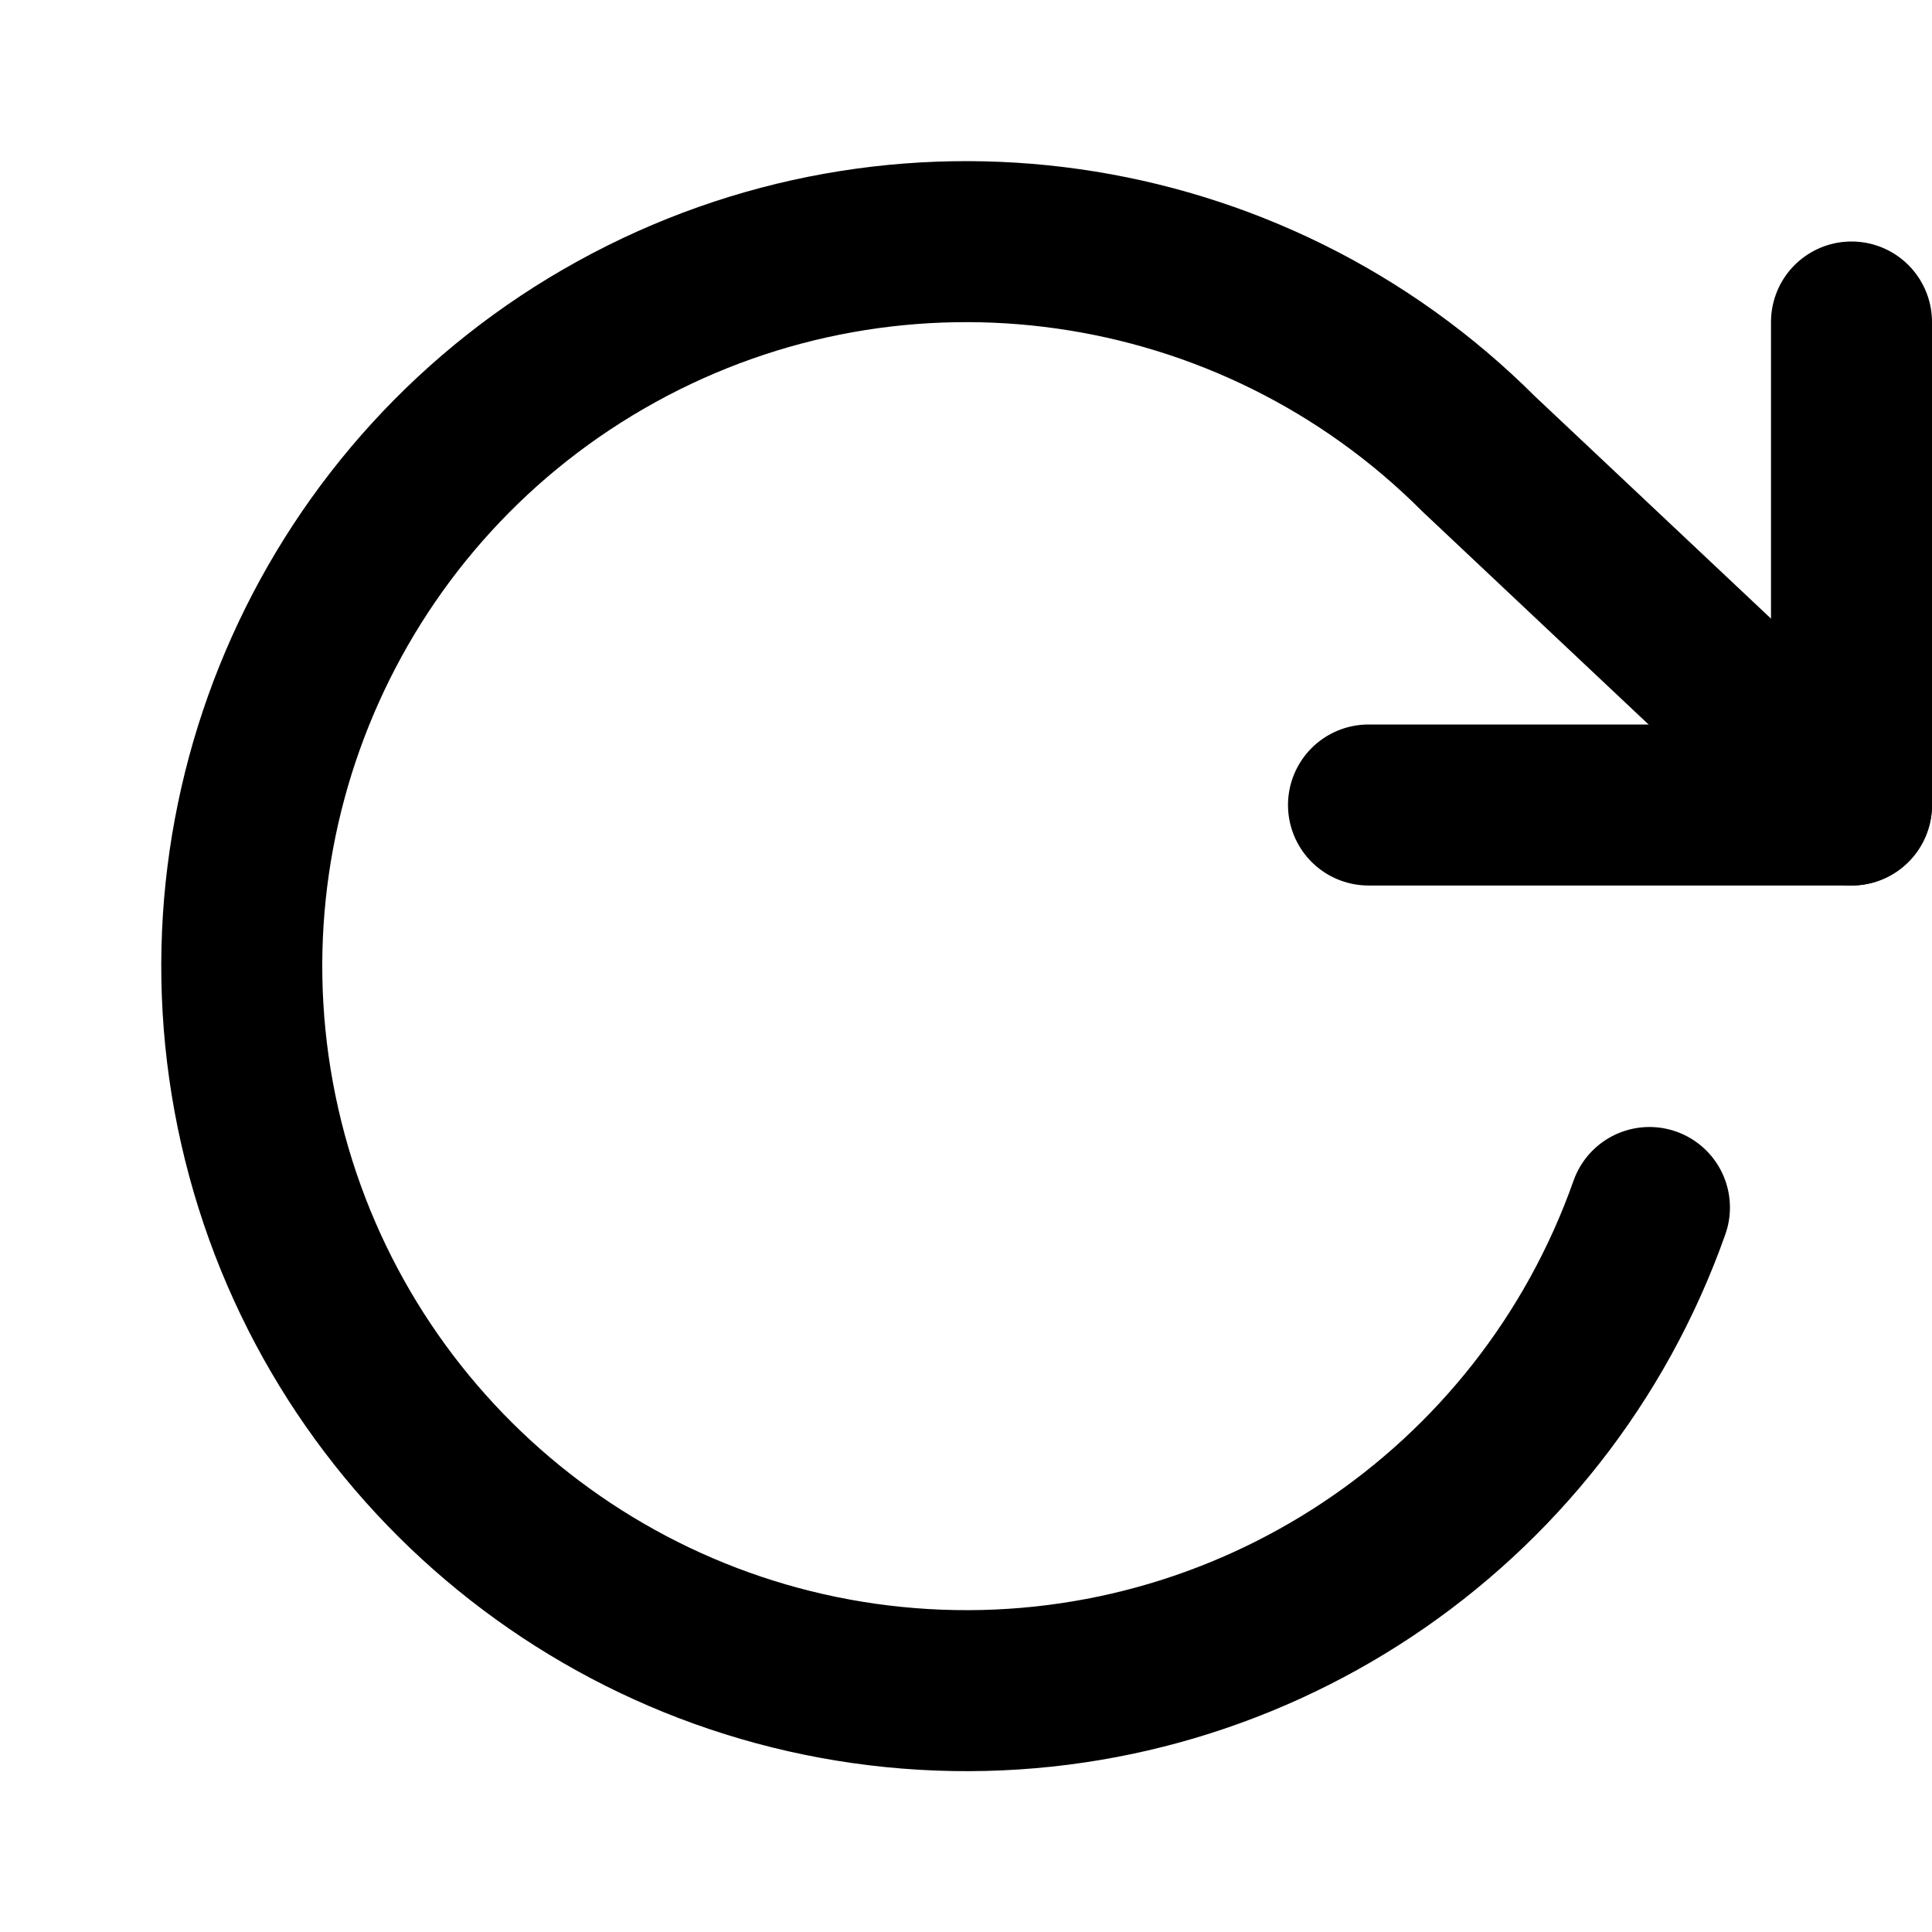
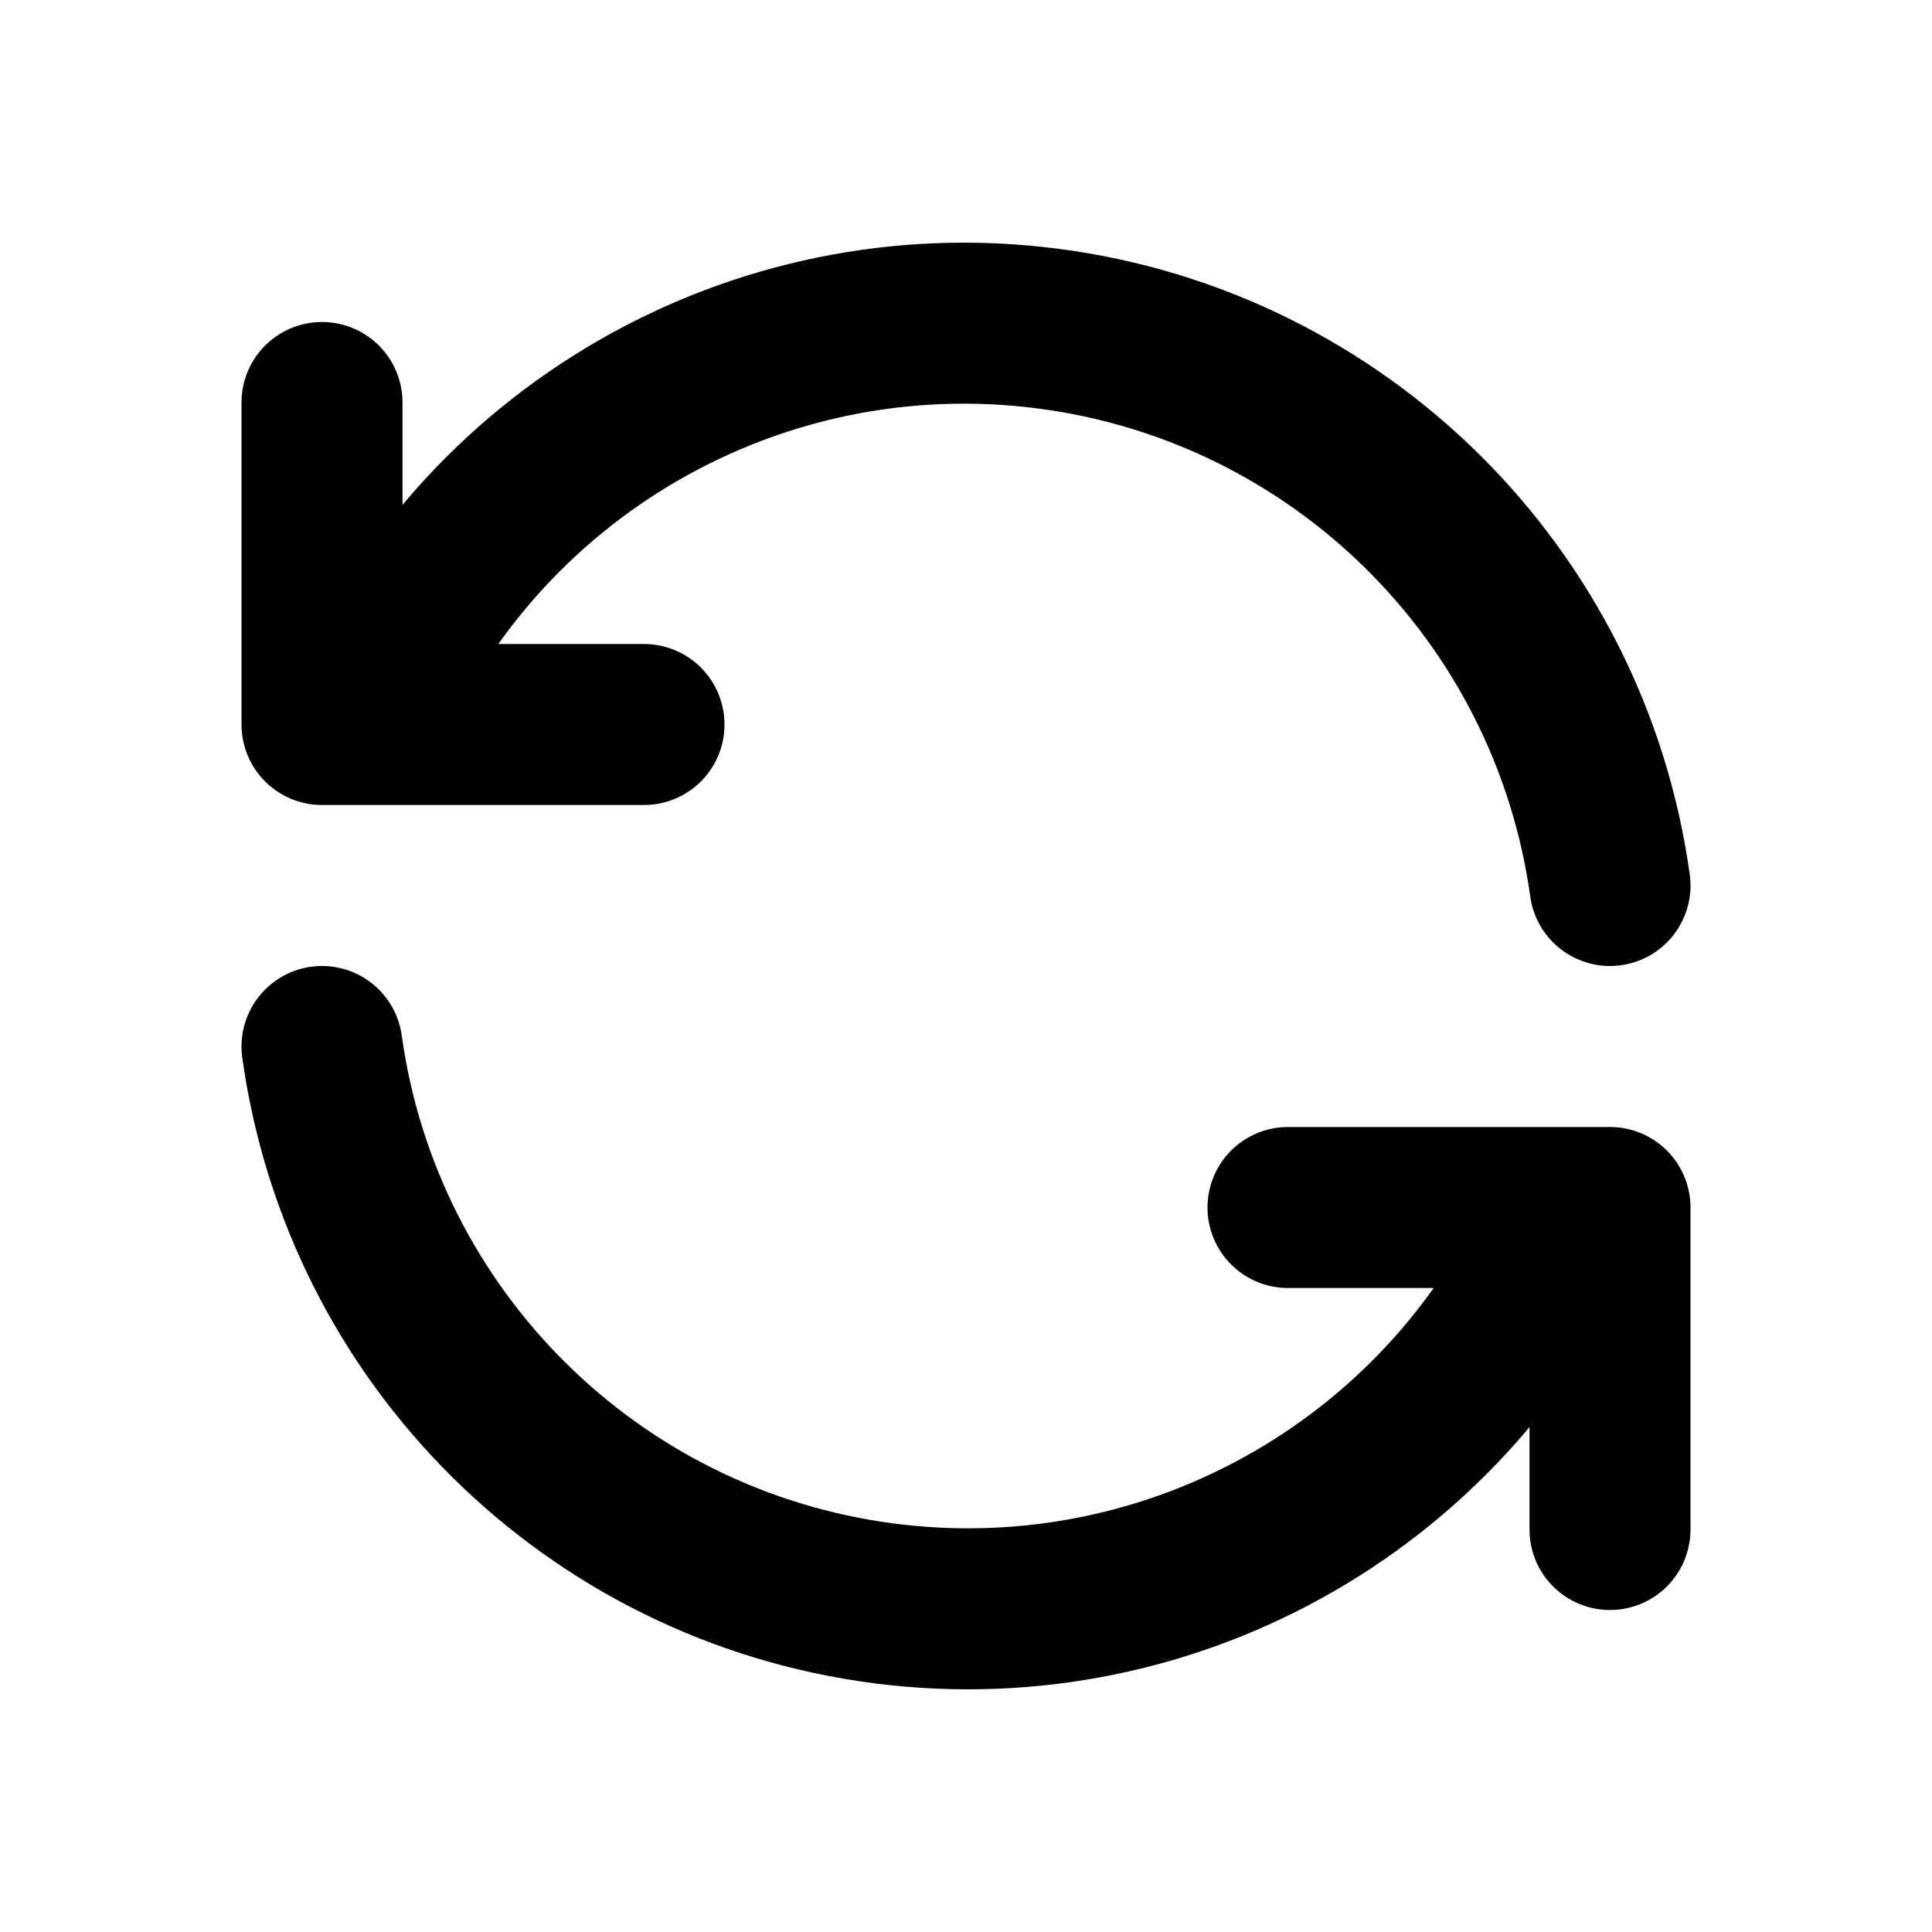
- <svg xmlns="http://www.w3.org/2000/svg" width="24" height="24" viewBox="0 0 24 24" fill="none" stroke="currentColor" stroke-width="2" stroke-linecap="round" stroke-linejoin="round" class="feather feather-rotate-cw">
-   <polyline points="23 4 23 10 17 10" />
-   <path d="M20.49 15a9 9 0 1 1-2.12-9.36L23 10" />
+ <svg xmlns="http://www.w3.org/2000/svg" width="24" height="24" viewBox="0 0 24 24" fill="none" stroke="currentColor" stroke-width="2" stroke-linecap="round" stroke-linejoin="round">
+   <path stroke="none" d="M0 0h24v24H0z" fill="none" />
+   <path d="M20 11a8.1 8.1 0 0 0 -15.5 -2m-.5 -4v4h4" />
+   <path d="M4 13a8.1 8.1 0 0 0 15.5 2m.5 4v-4h-4" />
</svg>
